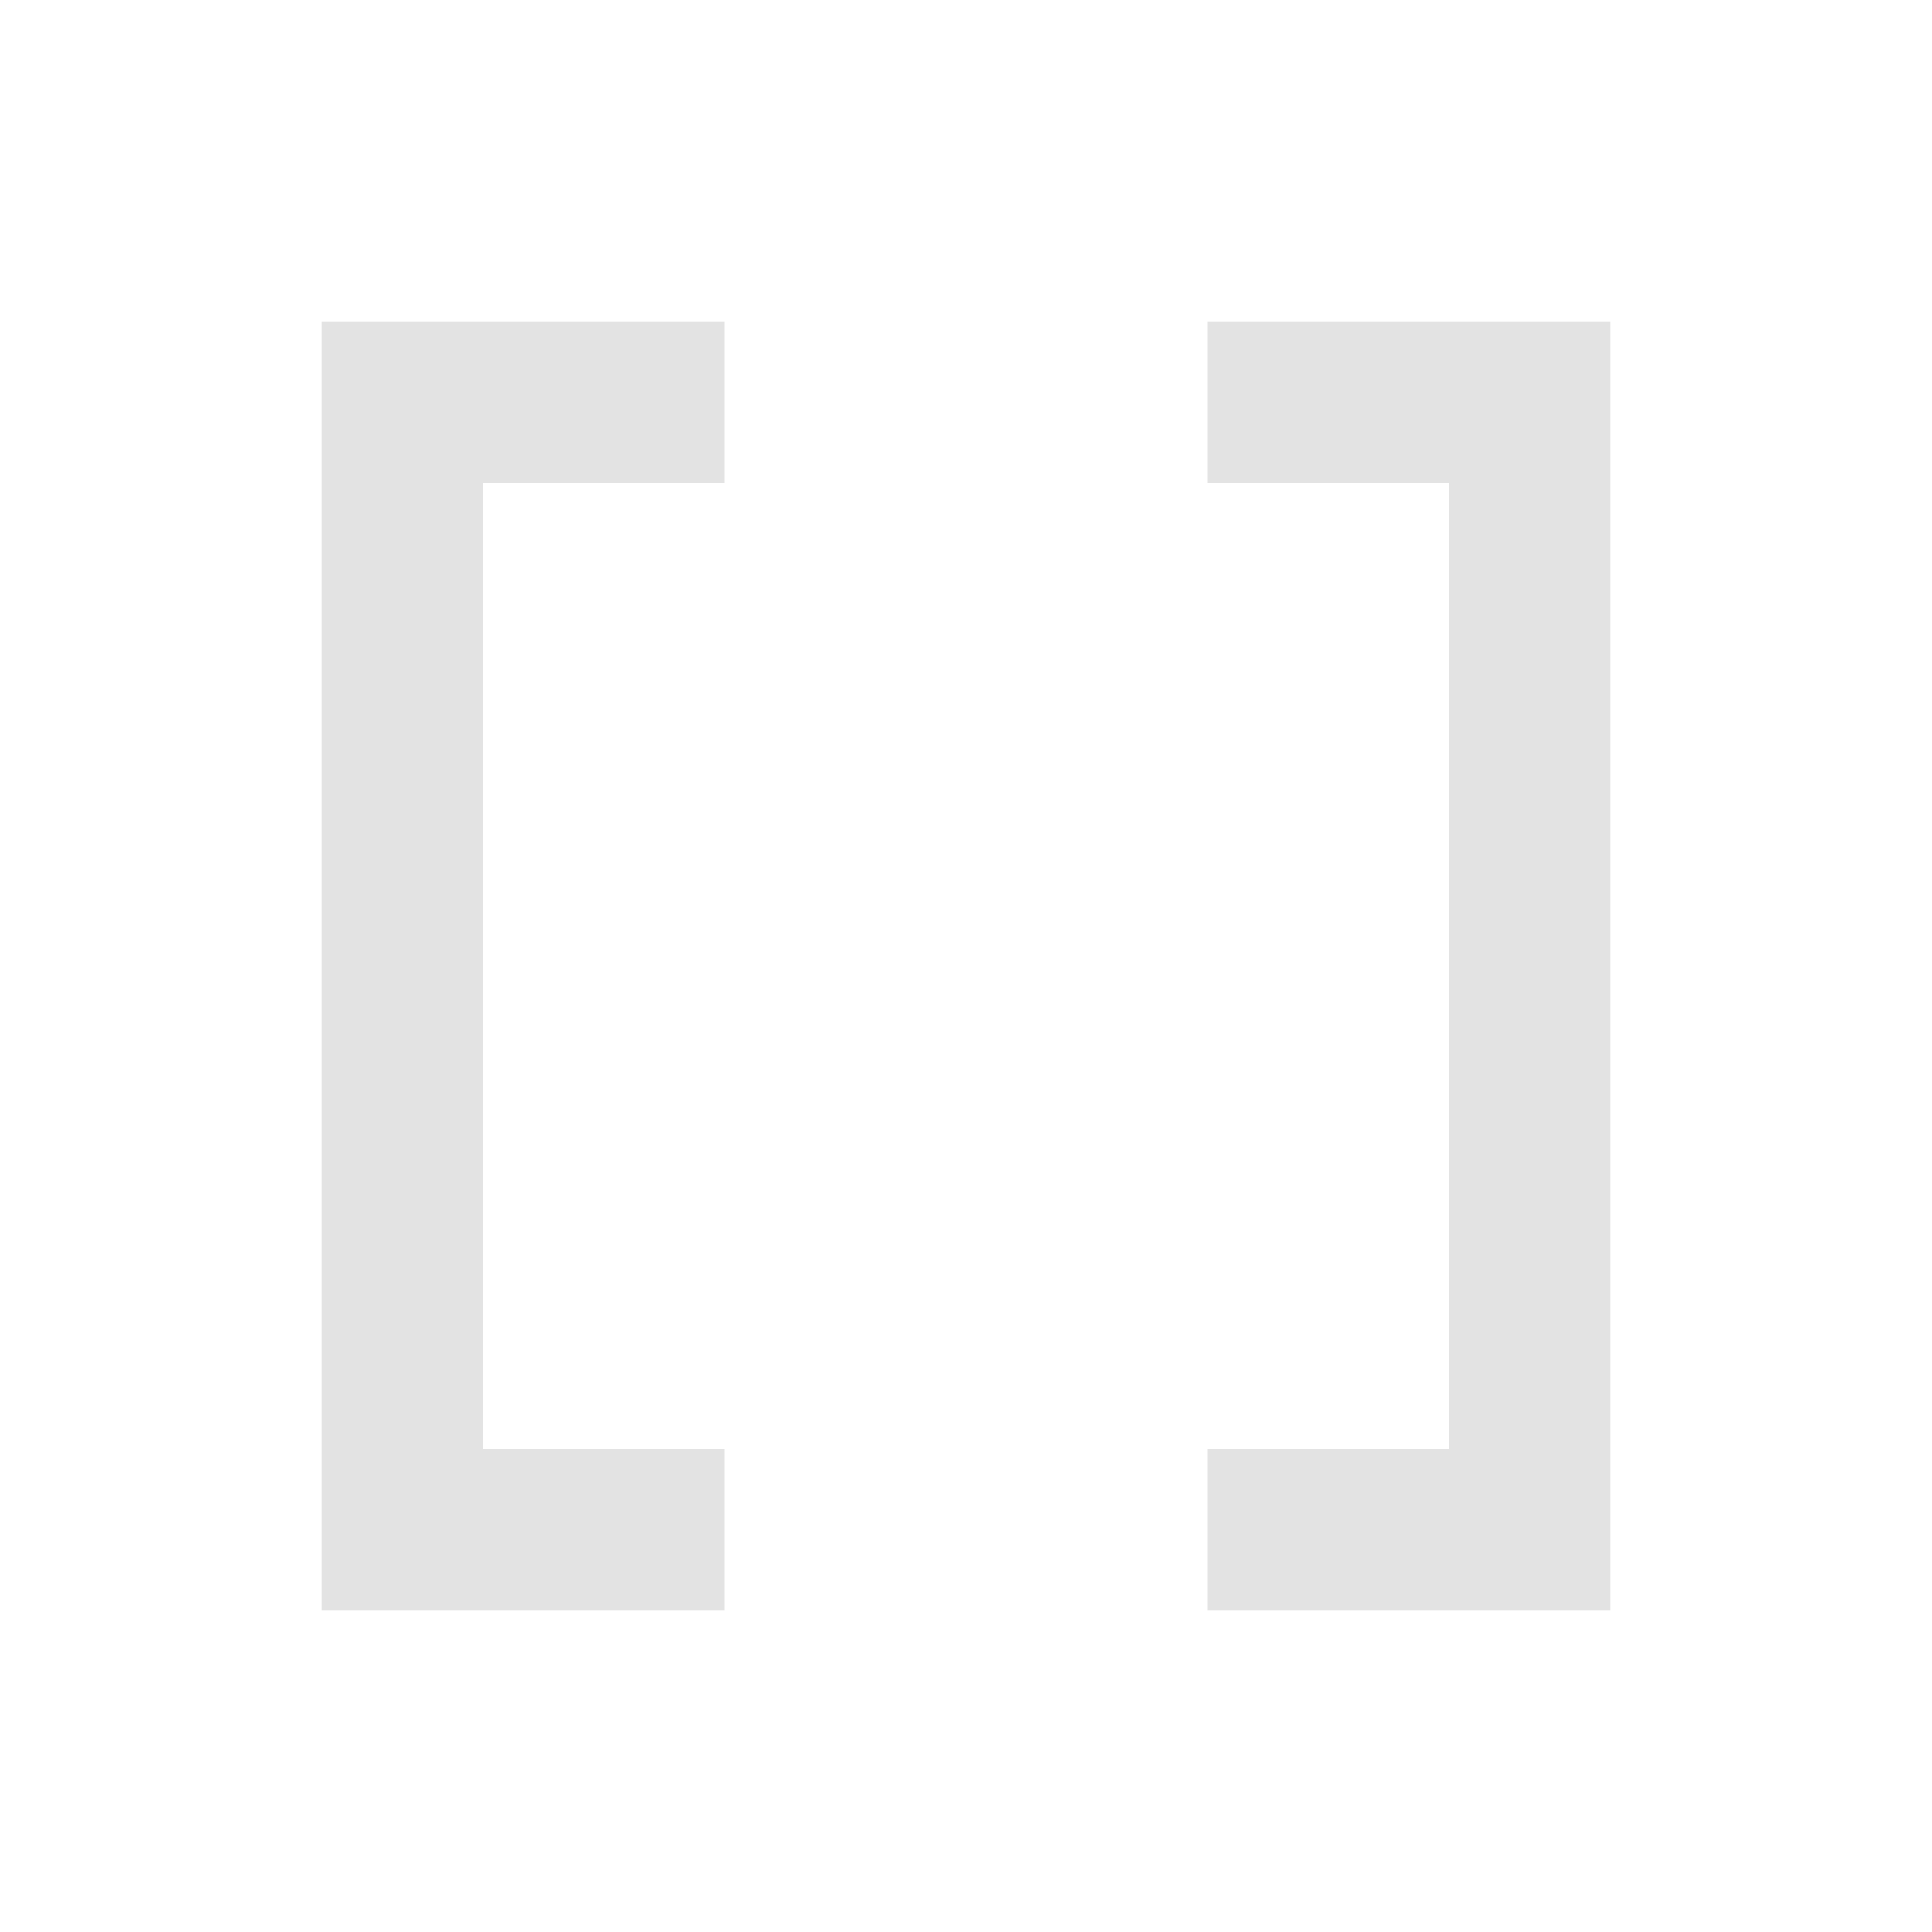
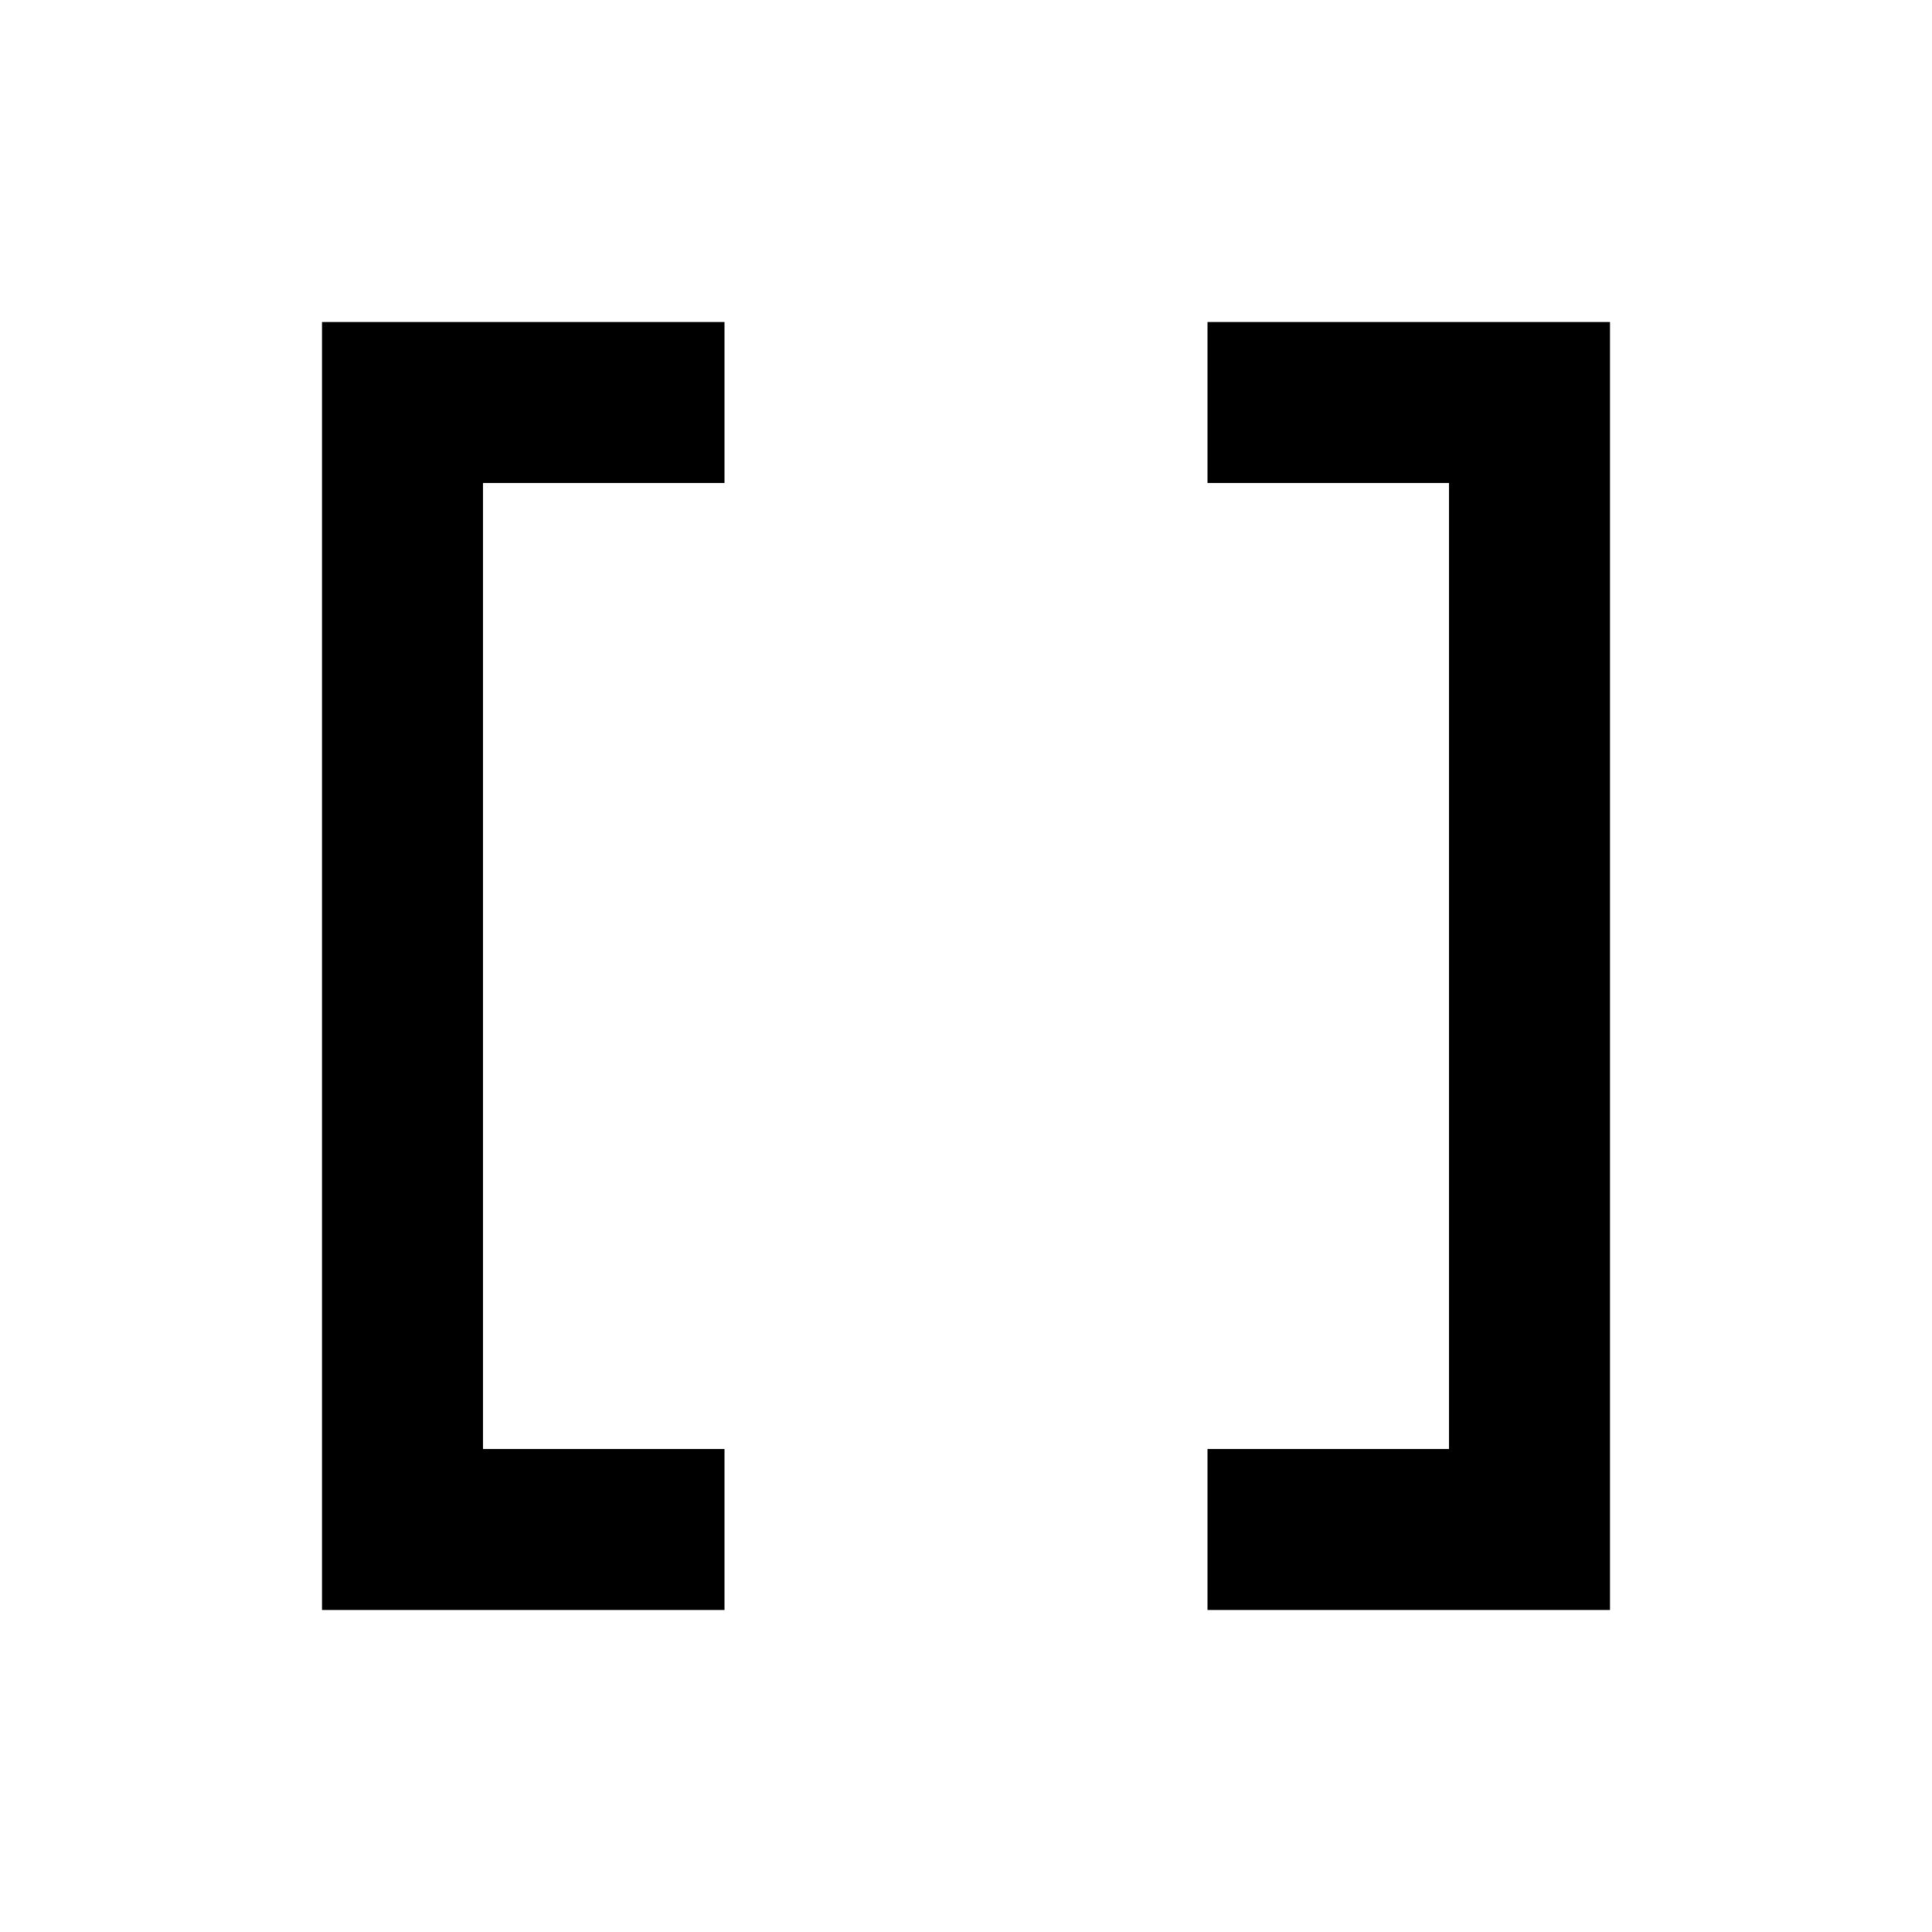
- <svg xmlns="http://www.w3.org/2000/svg" height="24px" viewBox="0 -960 960 960" width="24px" fill="#e3e3e3">
+ <svg xmlns="http://www.w3.org/2000/svg" height="24px" viewBox="0 -960 960 960" width="24px" fill="currentColor">
  <path d="M600-160v-80h120v-480H600v-80h200v640H600Zm-440 0v-640h200v80H240v480h120v80H160Z" />
</svg>
